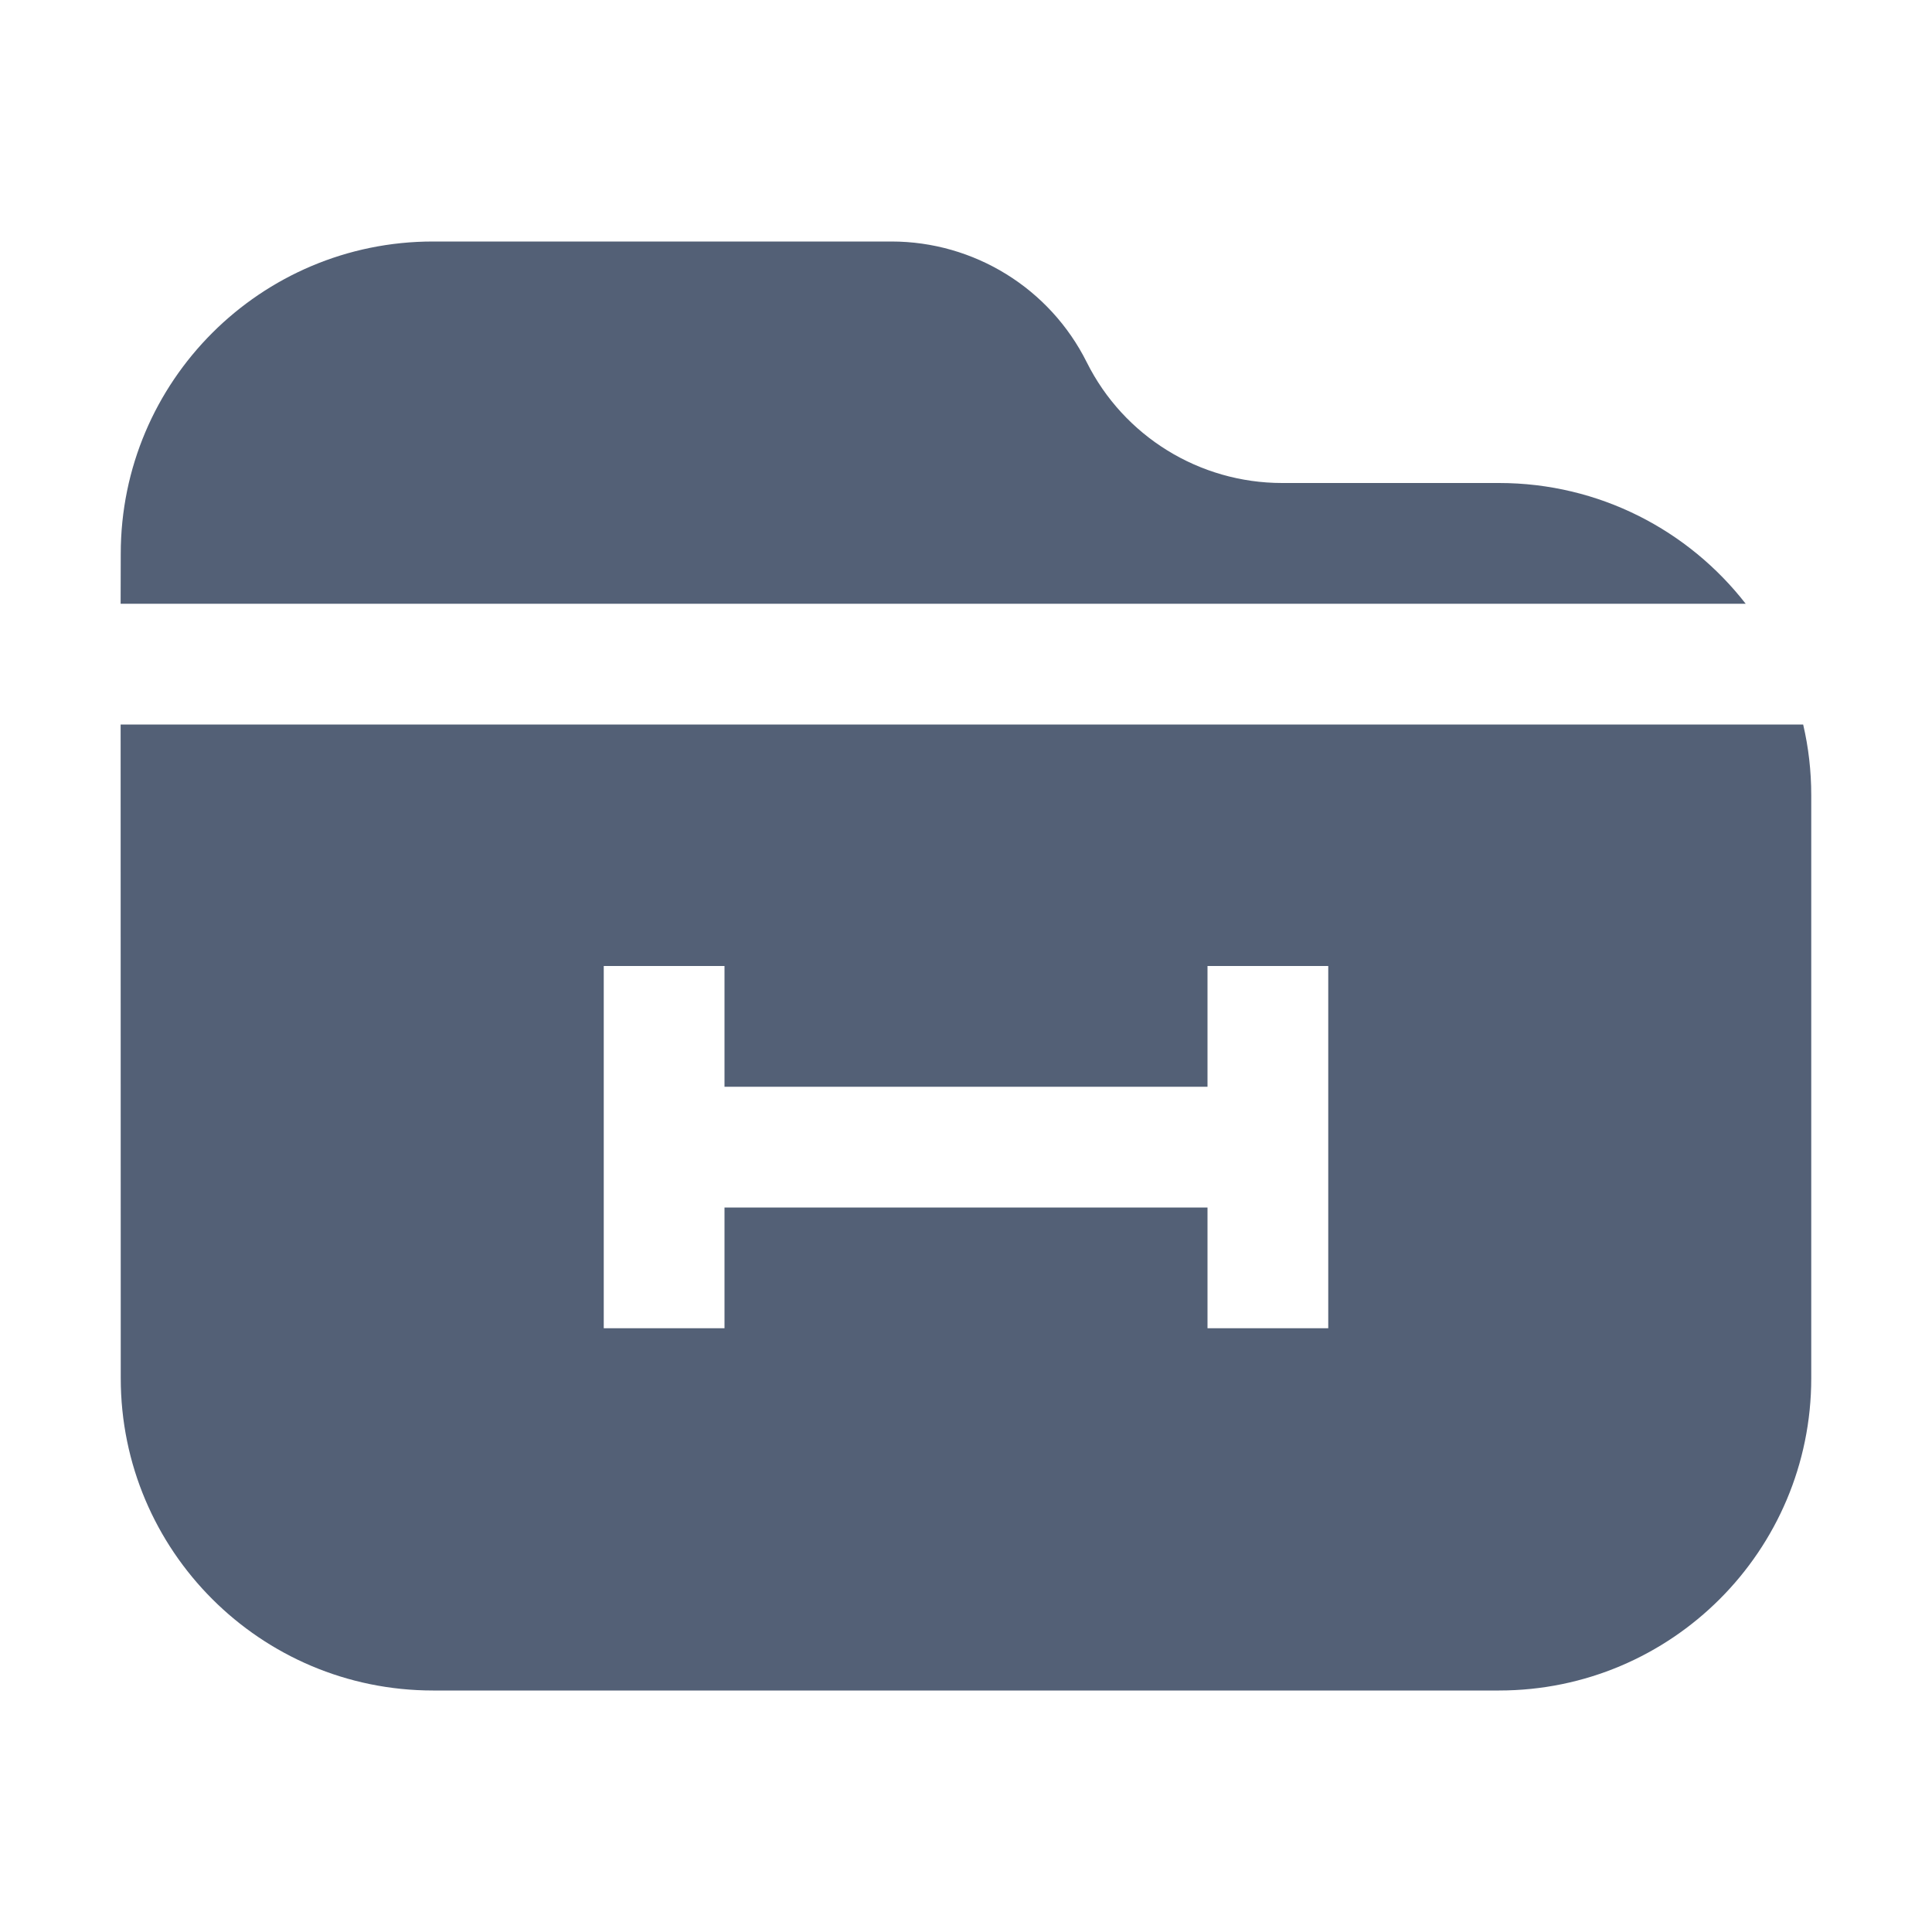
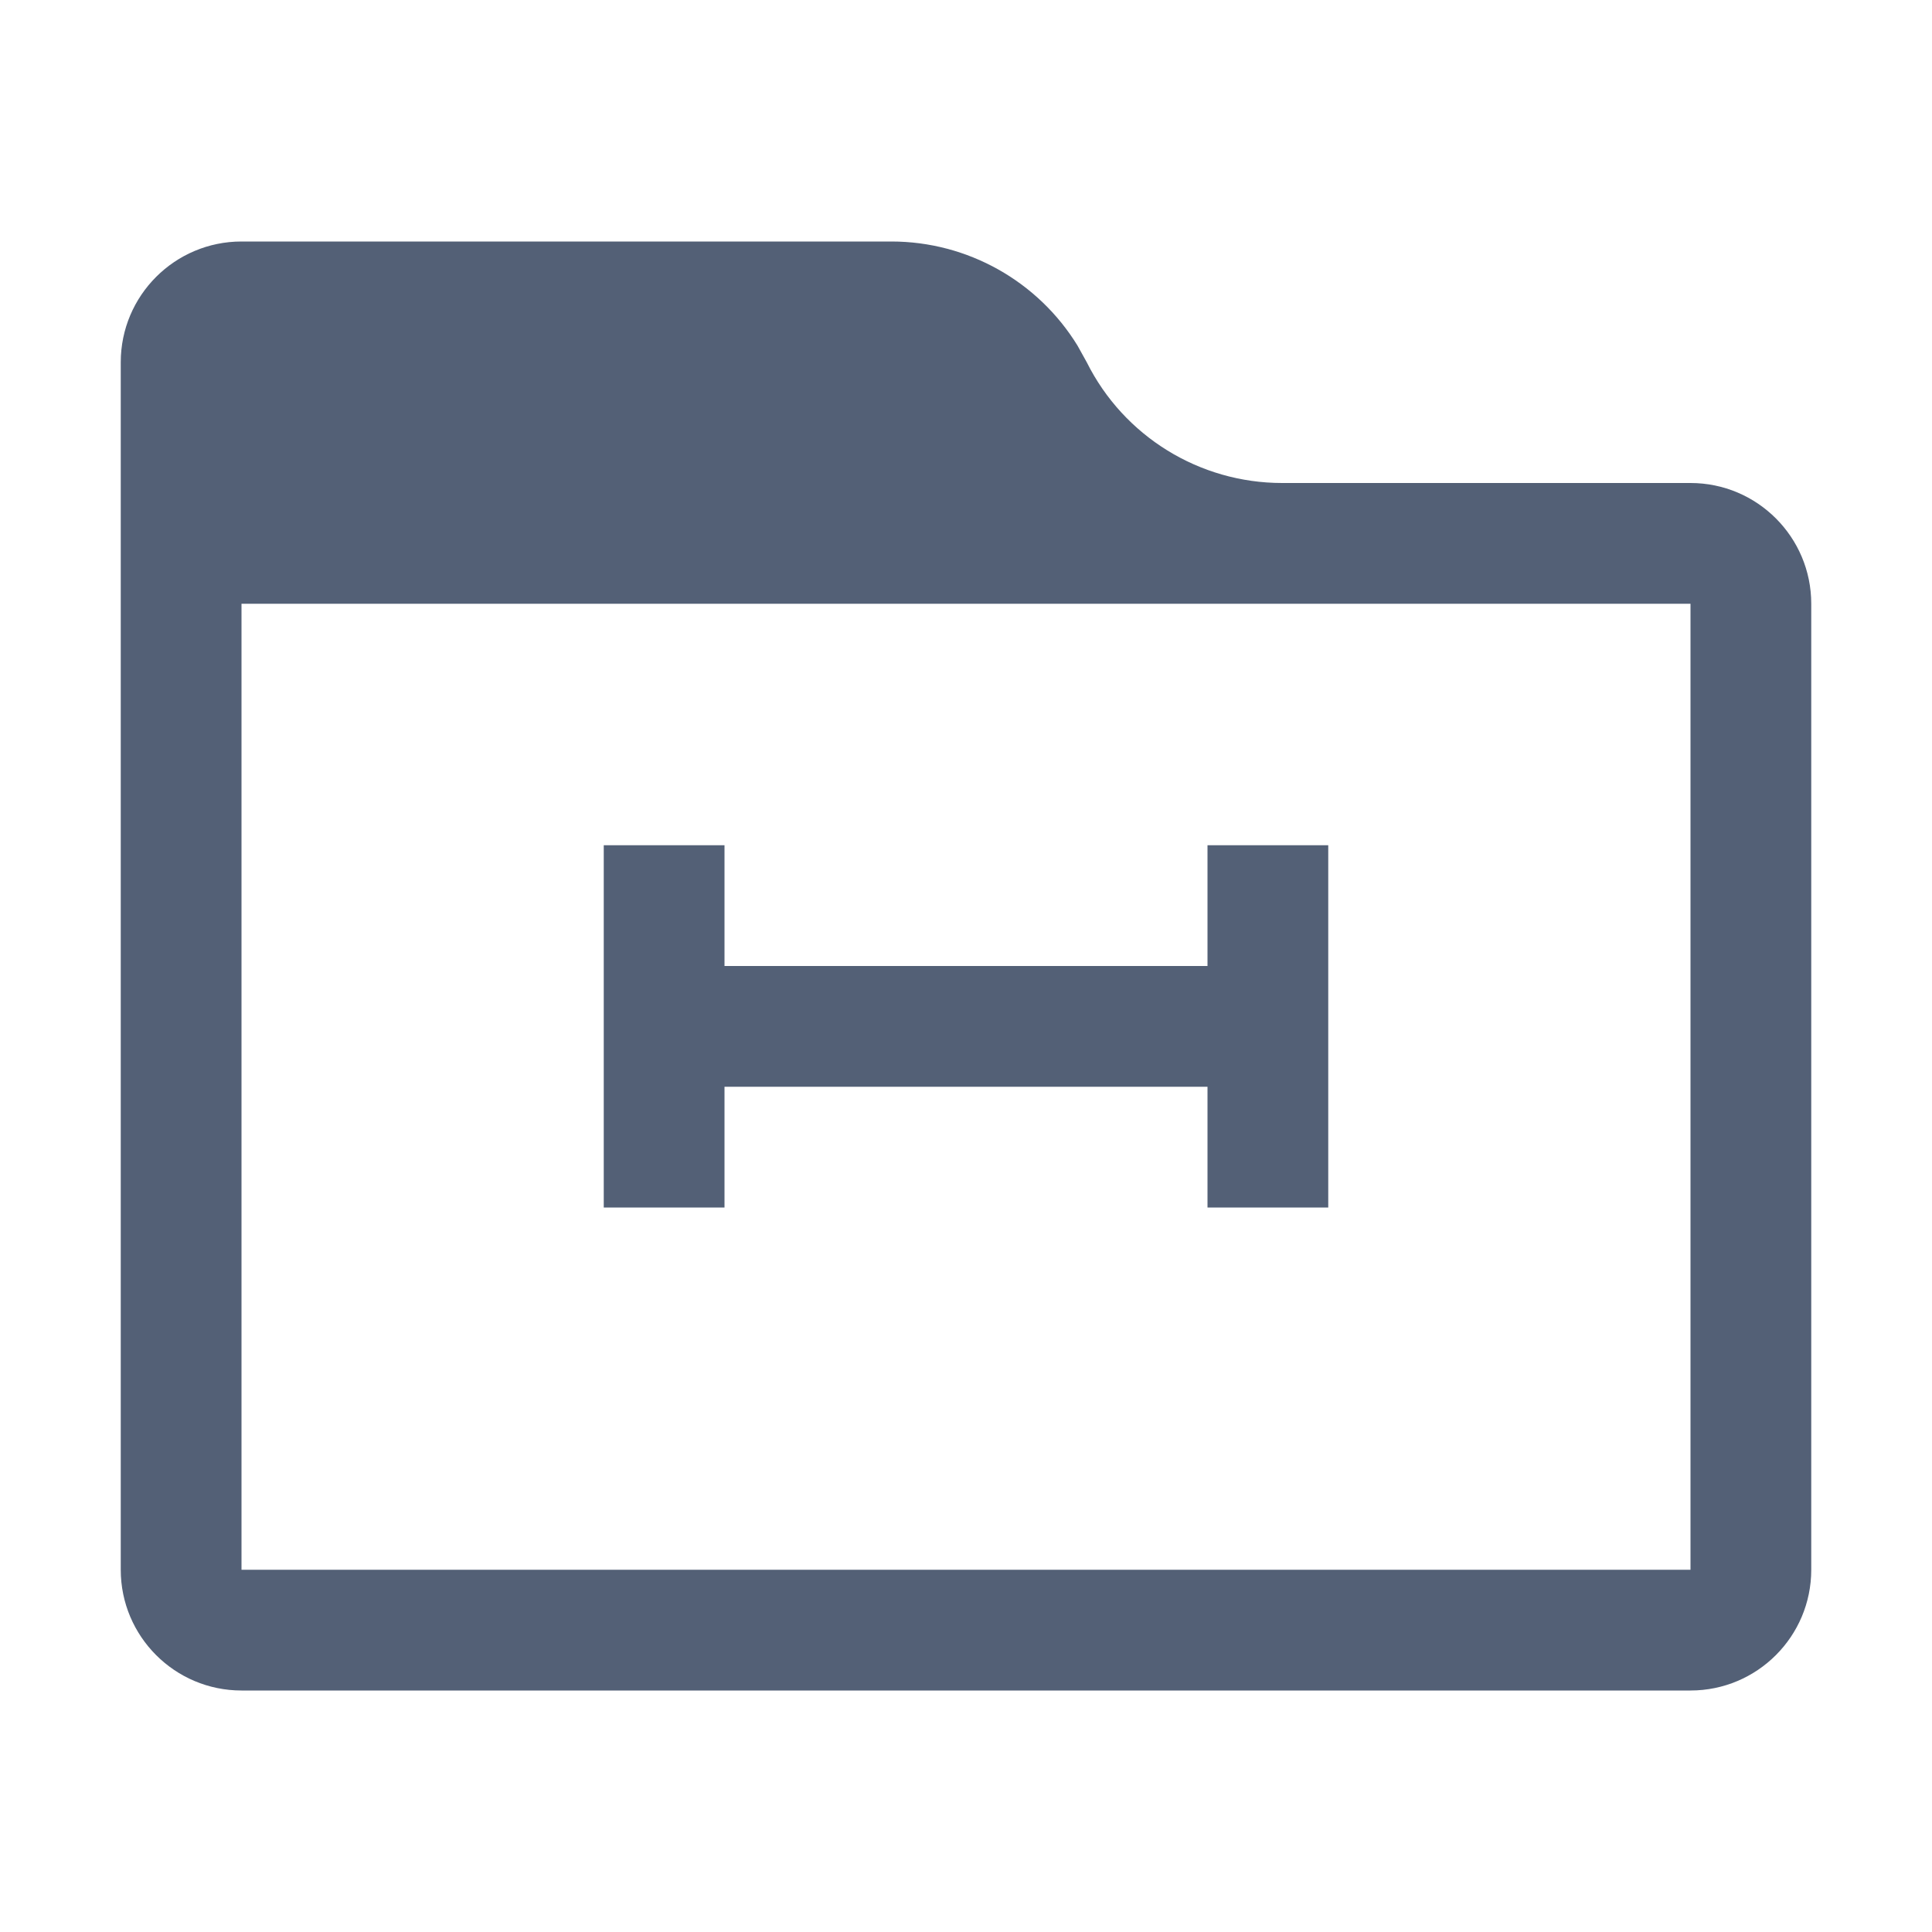
<svg xmlns="http://www.w3.org/2000/svg" width="16" height="16" viewBox="0 0 16 16">
  <defs>
    <style id="current-color-scheme" type="text/css">
   .ColorScheme-Text { color:#536076; } .ColorScheme-Highlight { color:#ffffff; }
  </style>
  </defs>
-   <path style="fill:currentColor" class="ColorScheme-Text" d="M14.933,6 C14.977,6.188 15,6.384 15,6.586 L15,11.414 C15,12.842 13.842,14 12.414,14 L3.586,14 C2.158,14 1,12.842 1,11.414 L0.999,6 L14.933,6 Z M6,8 L5,8 L5,11 L6,11 L6,10 L10,10 L10,11 L11,11 L11,8 L10,8 L10,9 L6,9 L6,8 Z M7.382,2 C8.067,2 8.694,2.387 9,3 C9.306,3.613 9.933,4 10.618,4 L12.414,4 C13.245,4 13.984,4.392 14.457,5 L0.999,5 L1,4.586 C1,3.158 2.158,2 3.586,2 L7.382,2 Z" />
+   <path style="fill:currentColor" class="ColorScheme-Text" d="M7.382,2 C8.014,2 8.597,2.33 8.924,2.863 L9,3 C9.306,3.613 9.933,4 10.618,4 L14,4 C14.552,4 15,4.448 15,5 L15,13 C15,13.552 14.552,14 14,14 L2,14 C1.448,14 1,13.552 1,13 L1,3 C1,2.448 1.448,2 2,2 L7.382,2 Z M14,5 L2,5 L2,13 L14,13 L14,5 Z M6,7 L6,8 L10,8 L10,7 L11,7 L11,10 L10,10 L10,9 L6,9 L6,10 L5,10 L5,7 L6,7 Z" />
</svg>
